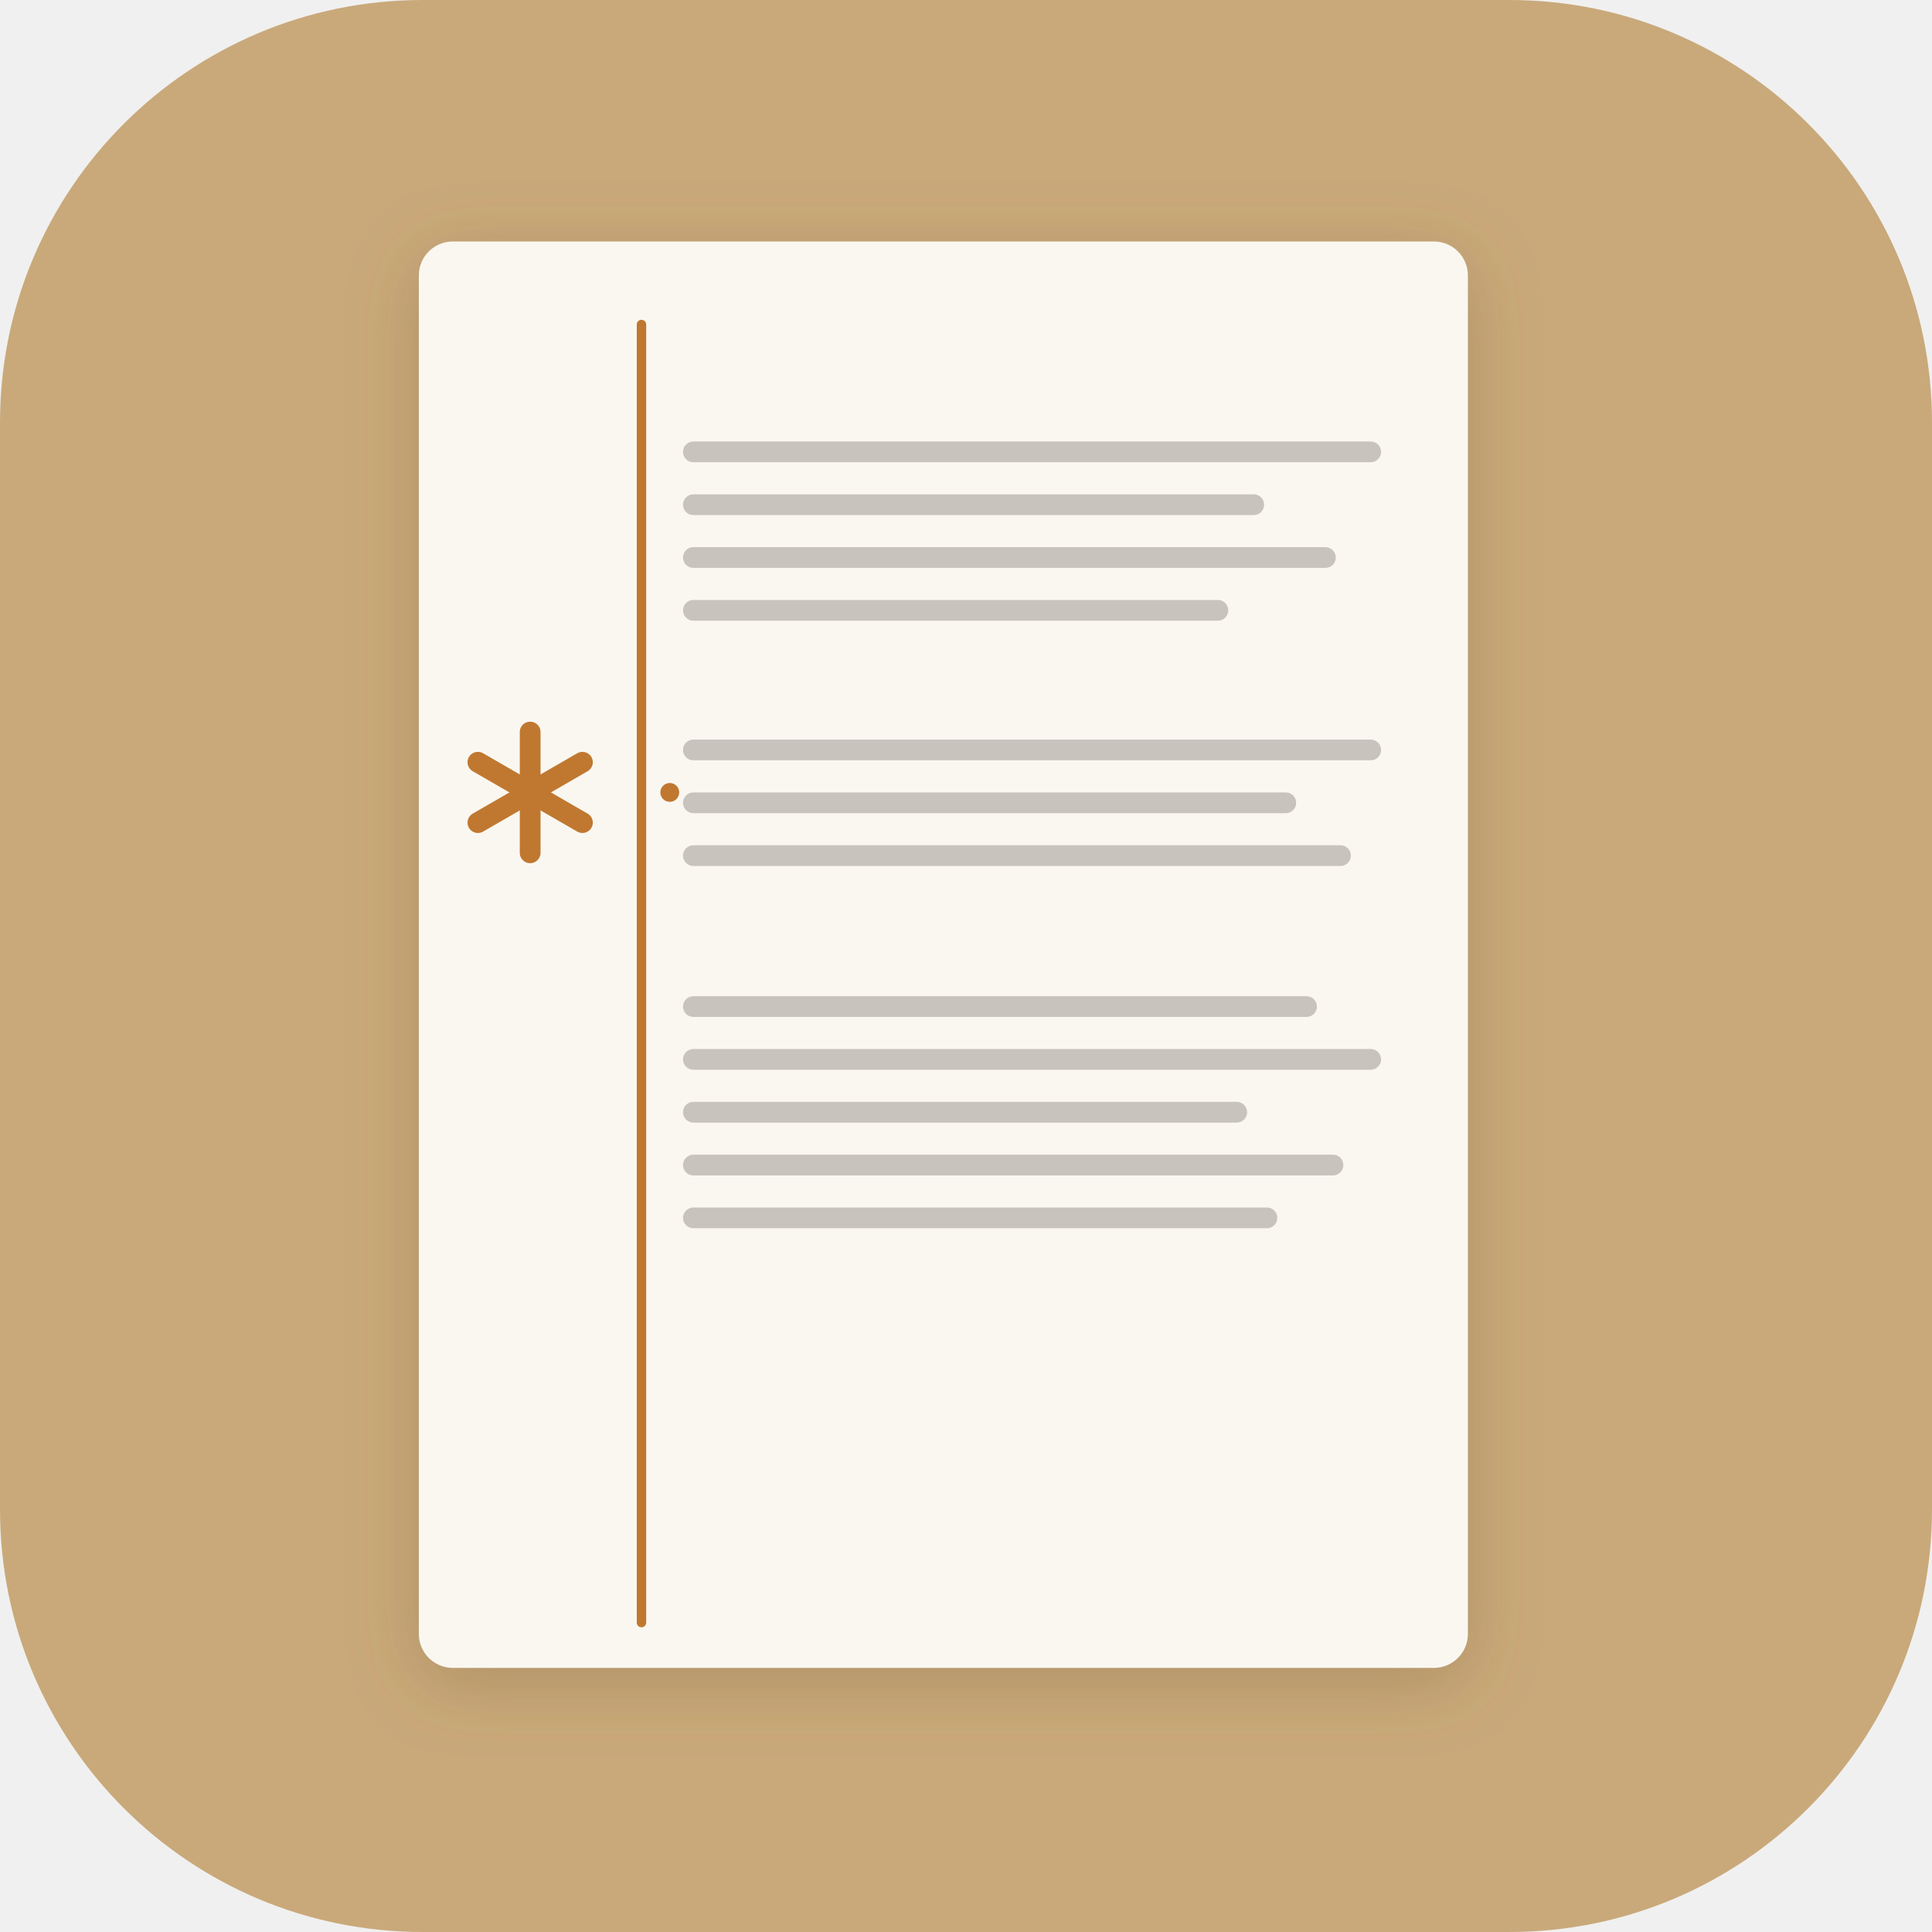
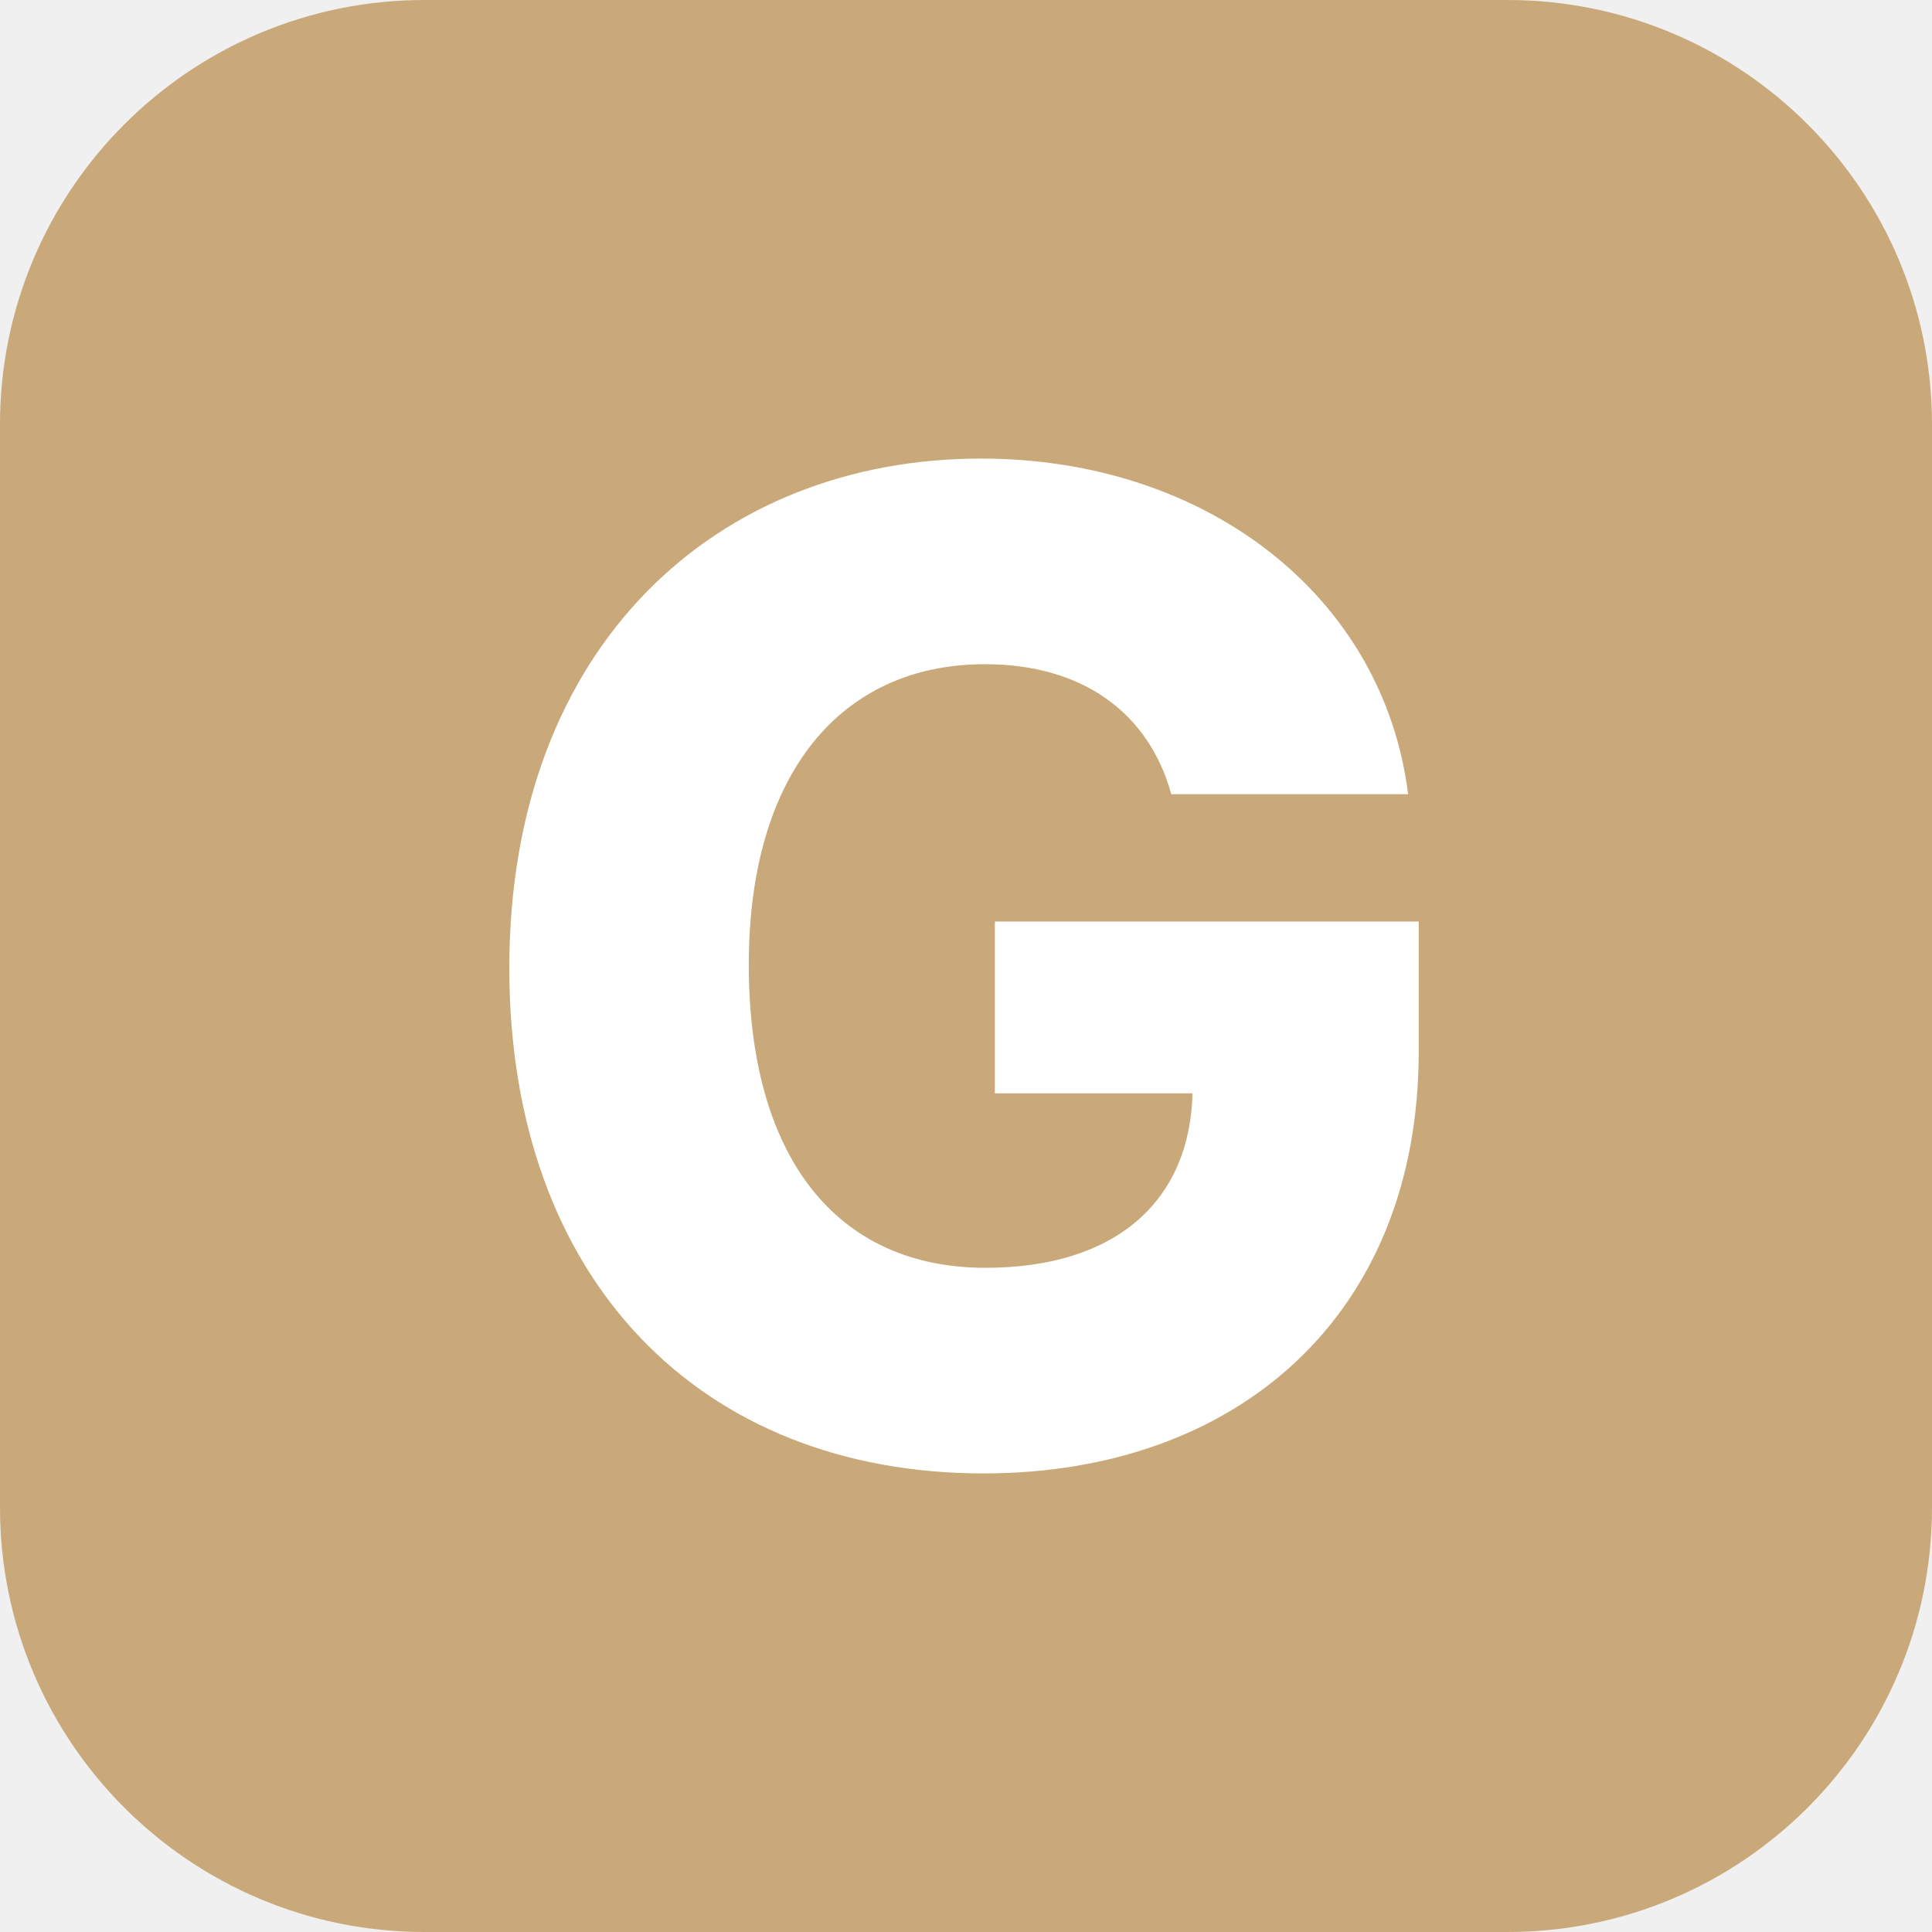
<svg xmlns="http://www.w3.org/2000/svg" viewBox="0 0 1024 1024" width="1024" height="1024">
-   <defs>
-     <filter id="page-shadow" x="-20%" y="-10%" width="140%" height="130%">
-       <feDropShadow dx="0" dy="8" stdDeviation="18" flood-color="#7a5c32" flood-opacity="0.32" />
-     </filter>
-   </defs>
-   <rect width="1024" height="1024" rx="224" fill="#C9A97A" />
-   <rect x="222" y="128" width="556" height="756" rx="18" fill="#faf7f1" filter="url(#page-shadow)" />
-   <line x1="340" y1="172" x2="340" y2="860" stroke="#C07830" stroke-width="5" stroke-linecap="round" />
-   <rect x="362" y="234" width="370" height="11" rx="5.5" fill="#c8c4bd" />
-   <rect x="362" y="262" width="308" height="11" rx="5.5" fill="#c8c4bd" />
-   <rect x="362" y="290" width="346" height="11" rx="5.5" fill="#c8c4bd" />
-   <rect x="362" y="318" width="289" height="11" rx="5.5" fill="#c8c4bd" />
-   <rect x="362" y="392" width="370" height="11" rx="5.5" fill="#c8c4bd" />
-   <rect x="362" y="420" width="325" height="11" rx="5.5" fill="#c8c4bd" />
-   <rect x="362" y="448" width="354" height="11" rx="5.5" fill="#c8c4bd" />
-   <rect x="362" y="528" width="336" height="11" rx="5.5" fill="#c8c4bd" />
-   <rect x="362" y="556" width="370" height="11" rx="5.5" fill="#c8c4bd" />
-   <rect x="362" y="584" width="299" height="11" rx="5.5" fill="#c8c4bd" />
-   <rect x="362" y="612" width="350" height="11" rx="5.5" fill="#c8c4bd" />
-   <rect x="362" y="640" width="315" height="11" rx="5.5" fill="#c8c4bd" />
-   <g transform="translate(281,420)" stroke="#C07830" stroke-linecap="round" stroke-width="11" fill="none">
-     <line x1="0" y1="-32" x2="0" y2="32" />
-     <line x1="-27.7" y1="-16" x2="27.7" y2="16" />
-     <line x1="27.7" y1="-16" x2="-27.7" y2="16" />
-   </g>
-   <circle cx="355" cy="420" r="5" fill="#C07830" />
+   <rect x="0" y="0" width="1024" height="1024" rx="225" ry="225" fill="#C9A97A" />
+   <text x="512" y="512" text-anchor="middle" dominant-baseline="central" font-family="ui-sans-serif, -apple-system, BlinkMacSystemFont, 'Segoe UI', system-ui, sans-serif" font-weight="800" font-size="720" fill="#ffffff">G</text>
</svg>
